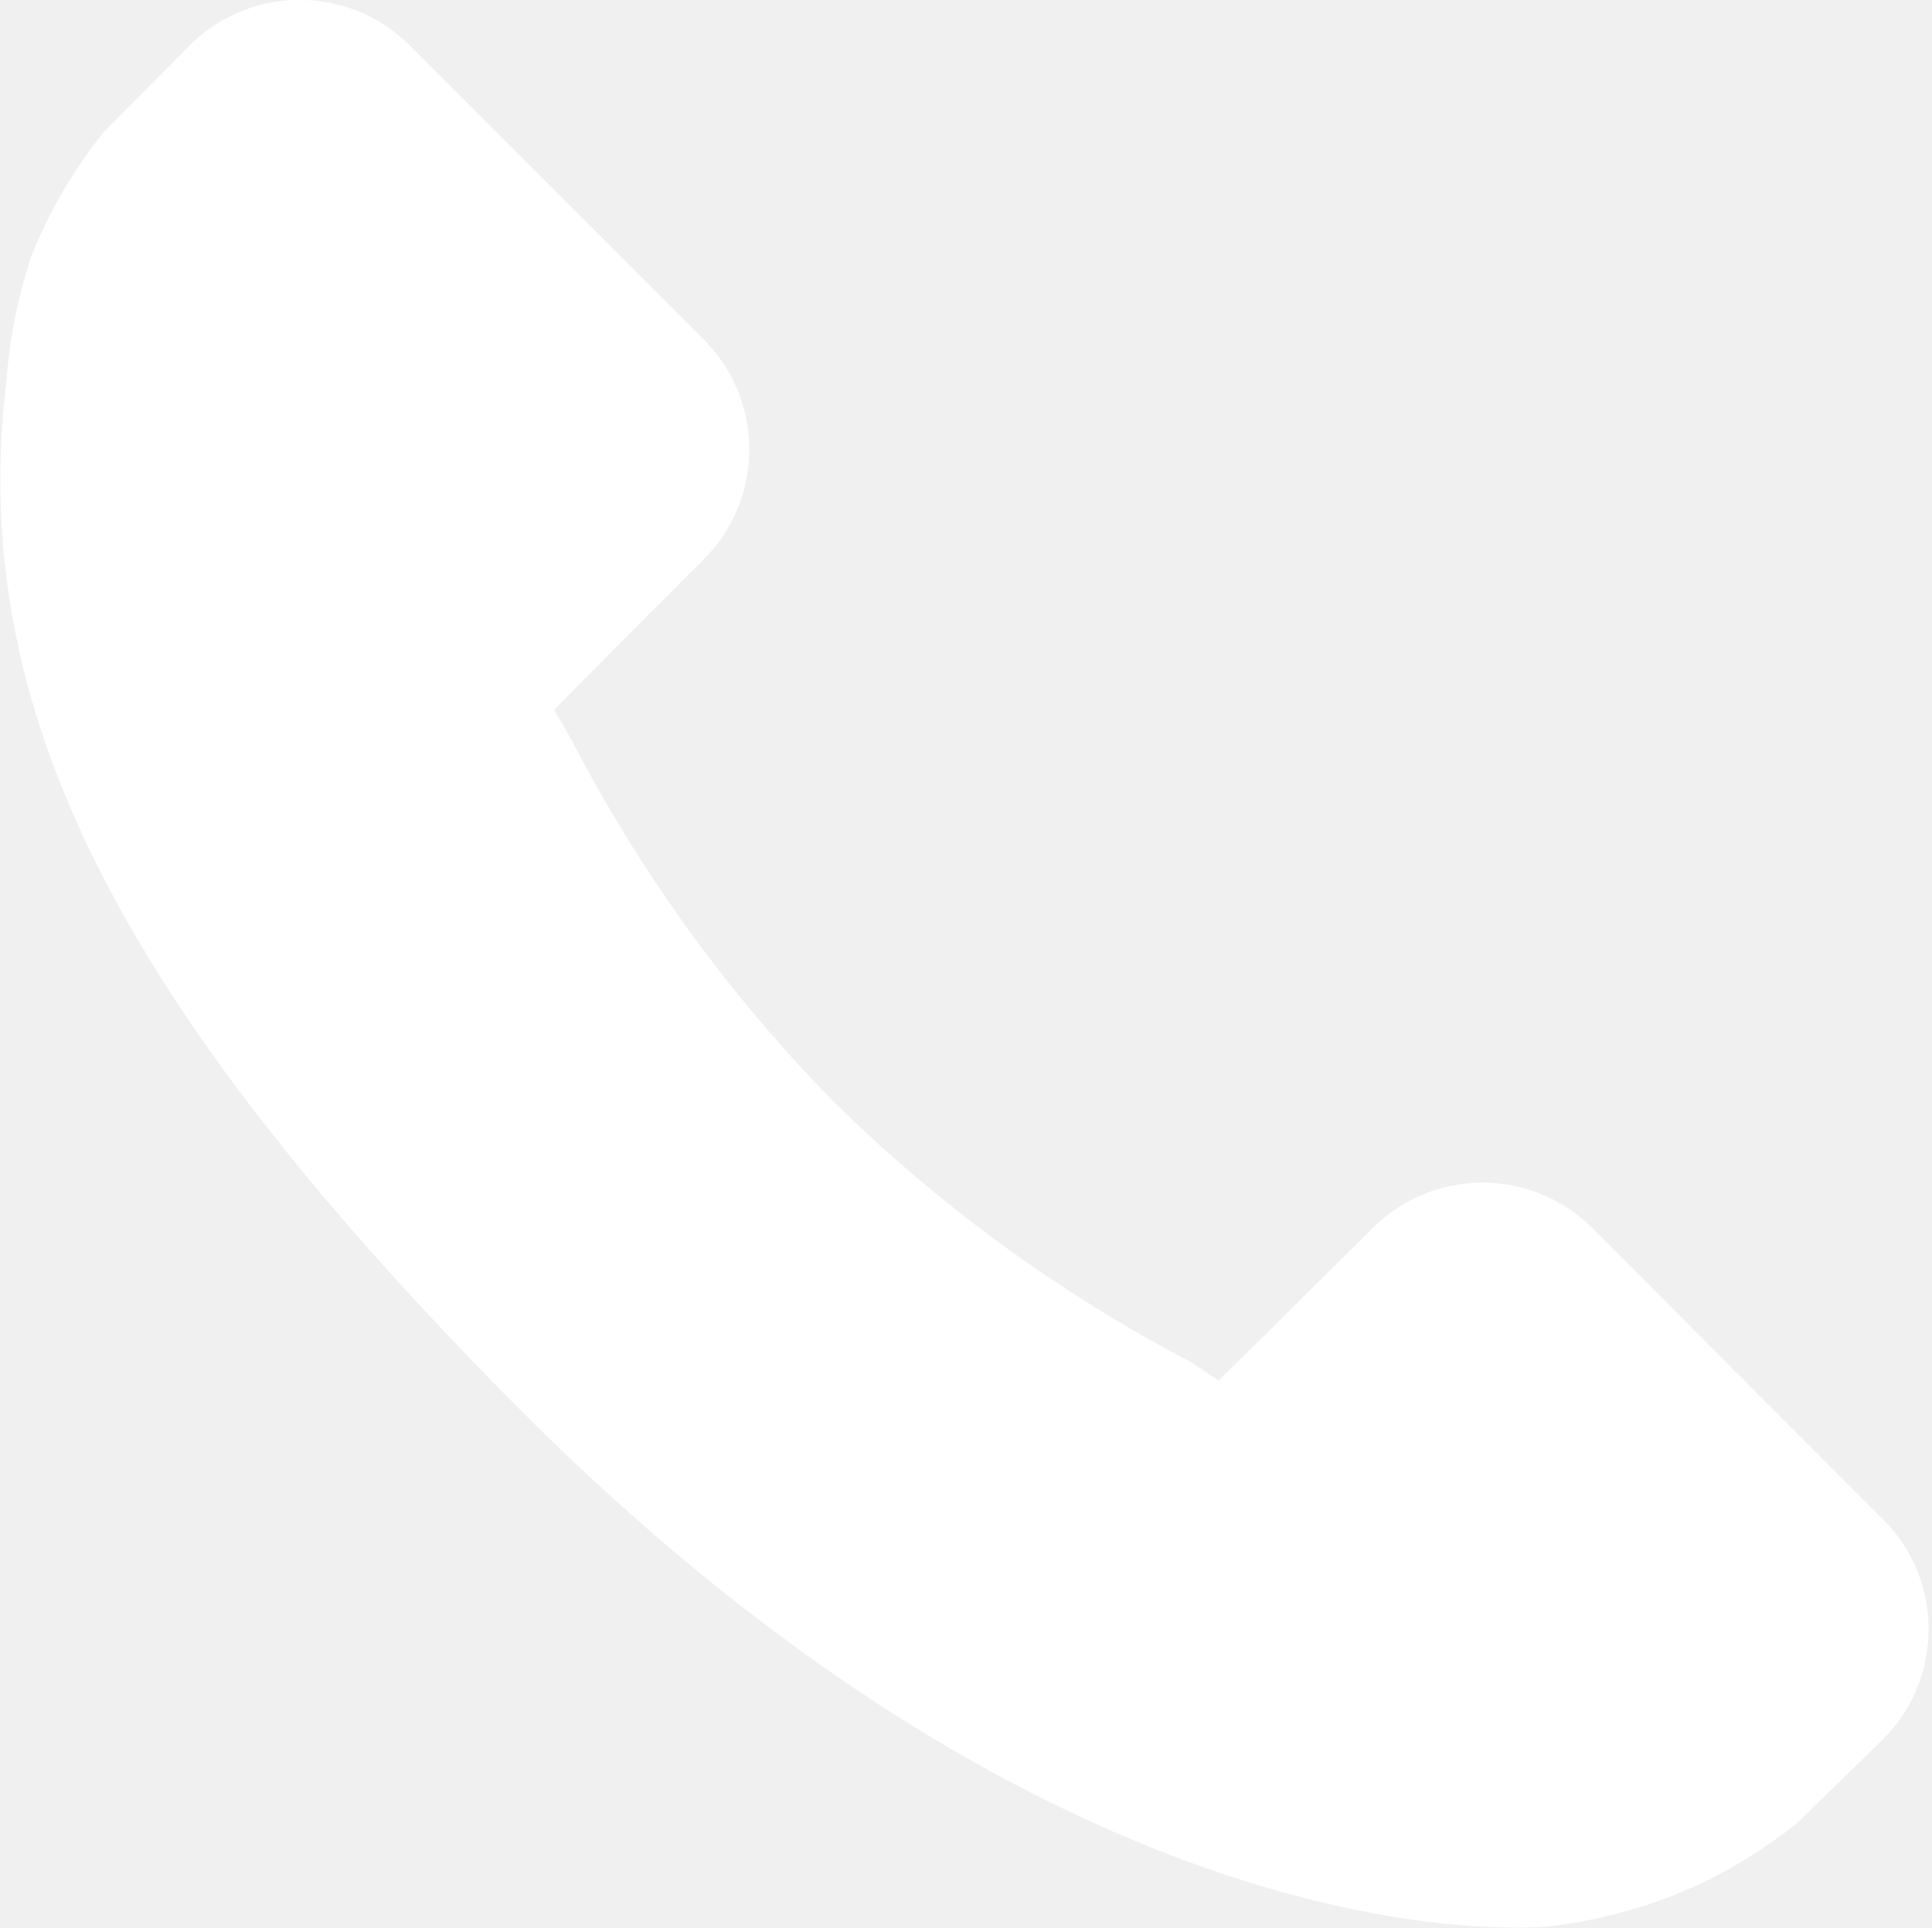
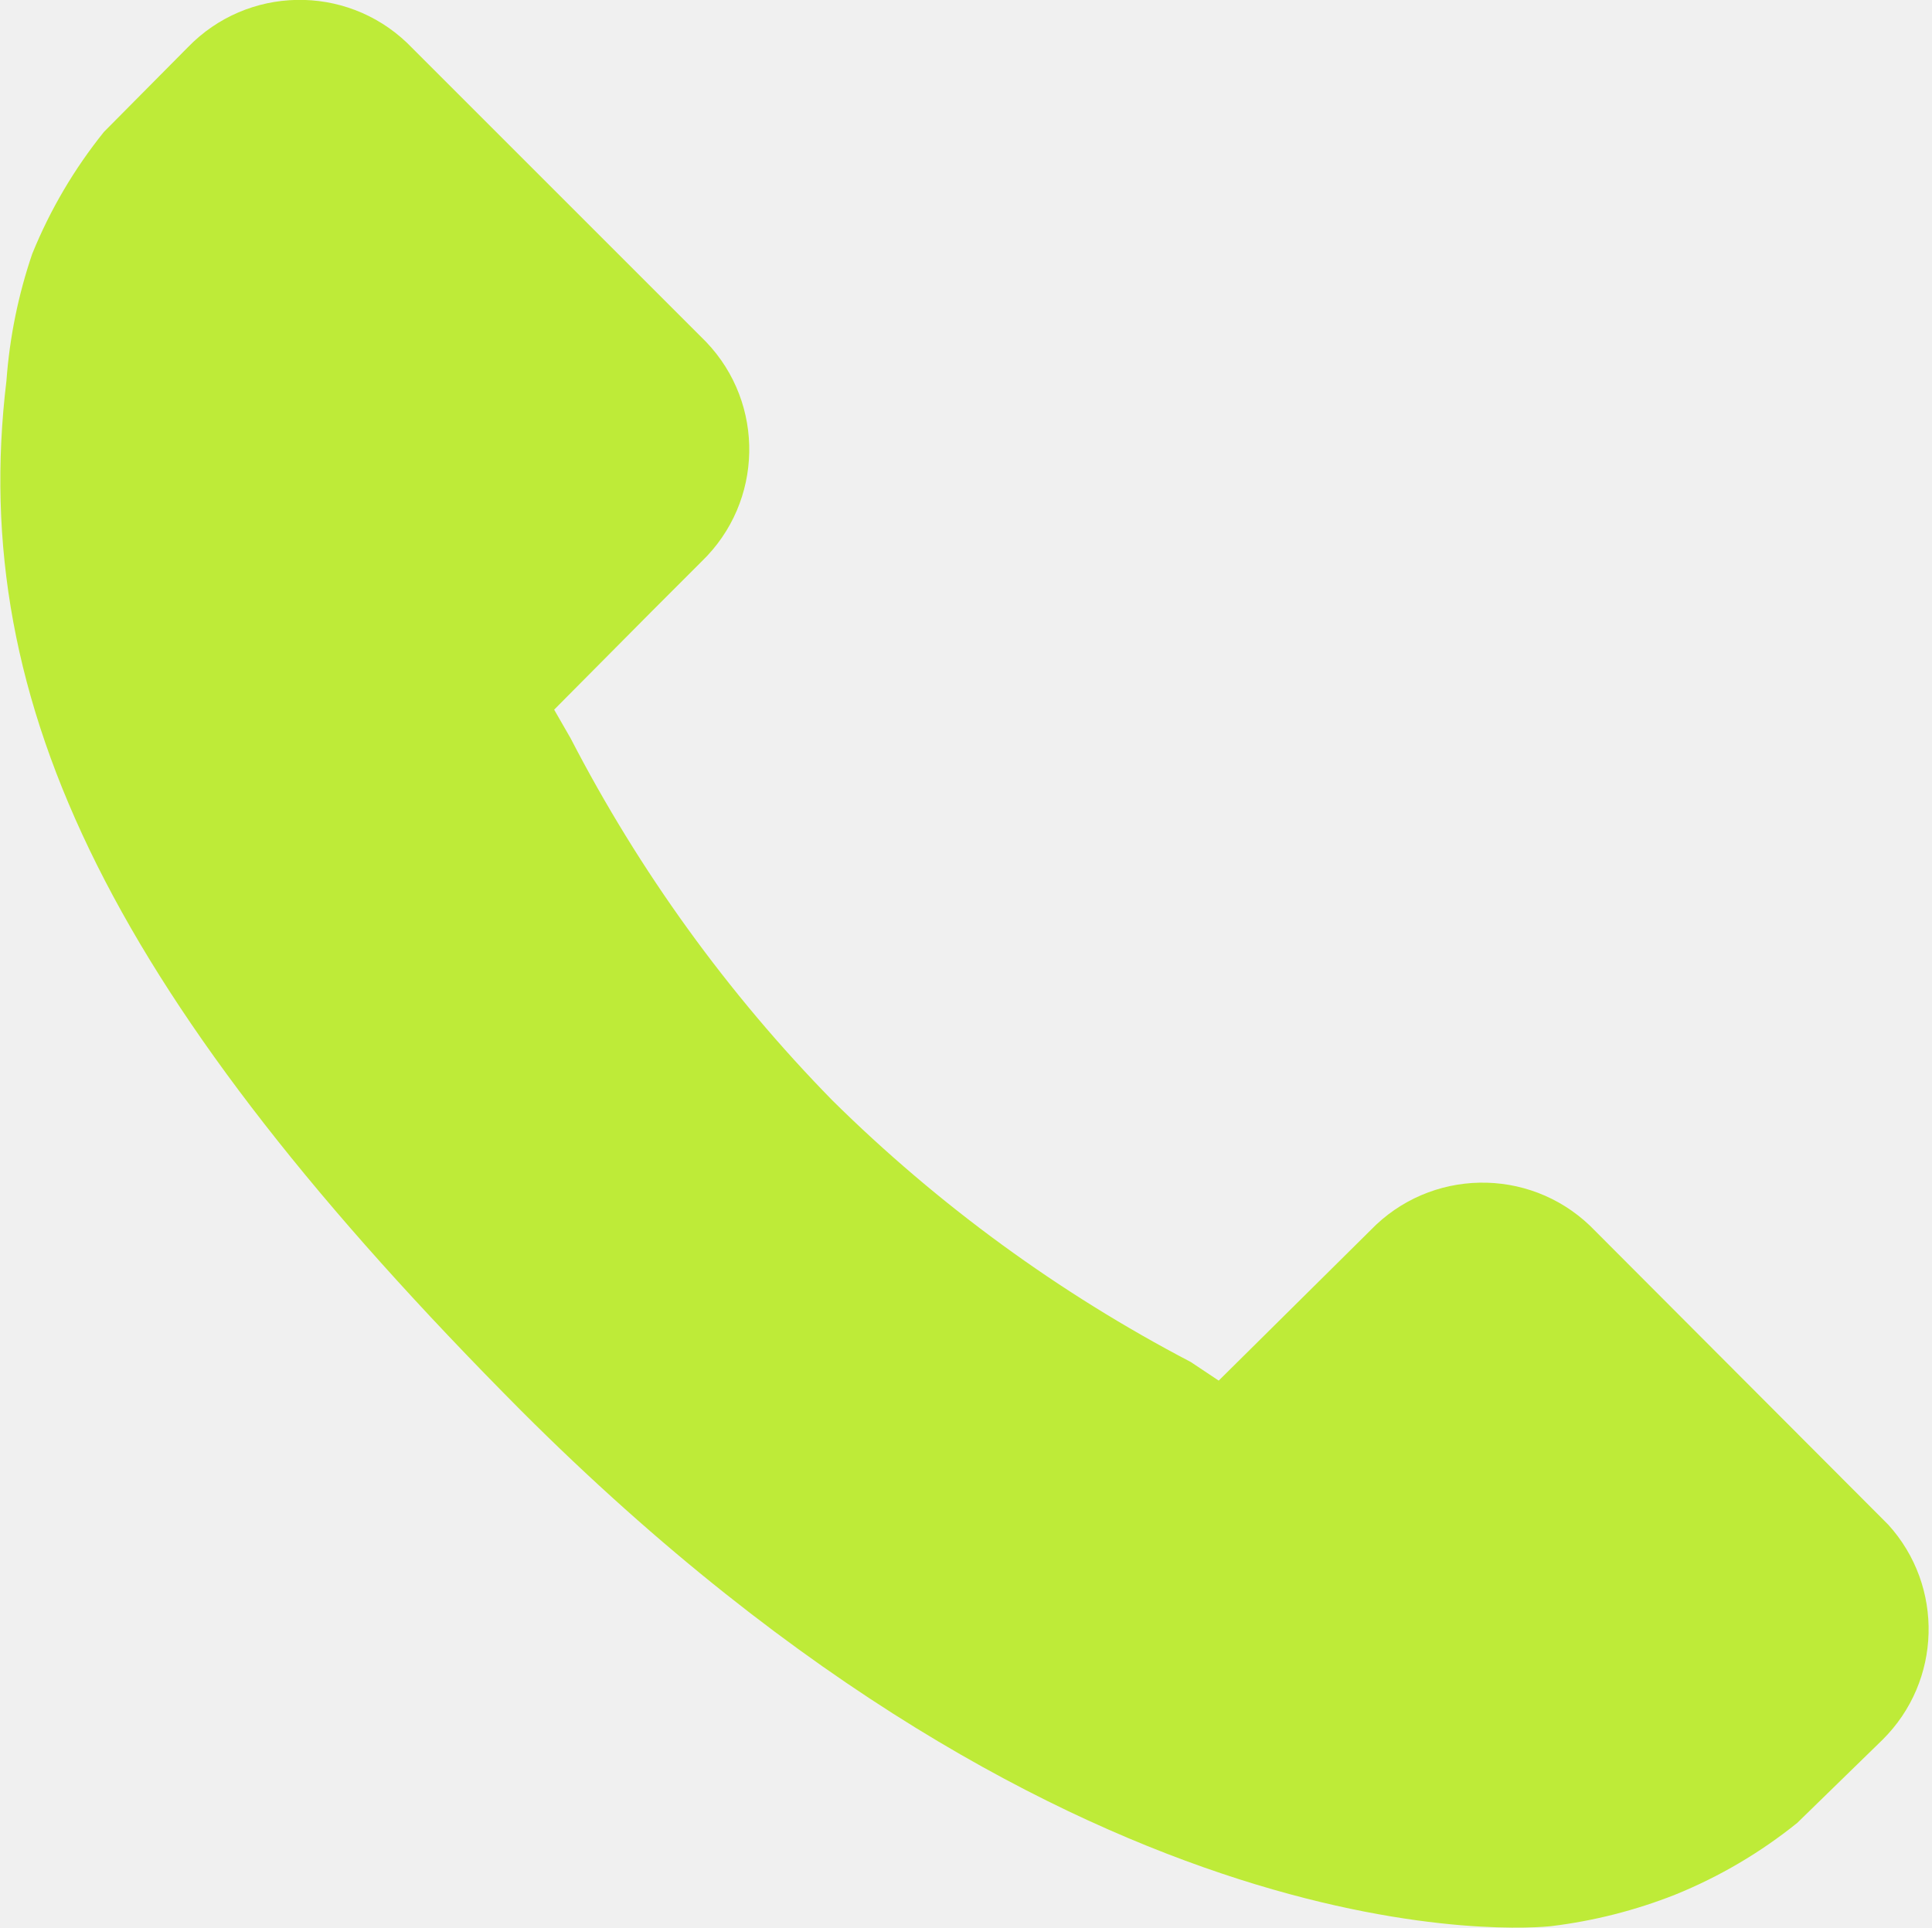
<svg xmlns="http://www.w3.org/2000/svg" viewBox="0 0 26.95 26.89">
  <defs>
-     <style>.cls-1{fill:#fff;}</style>
+     <style>.cls-1{fill:#beeb38;}</style>
  </defs>
  <g id="Слой_2" data-name="Слой 2">
    <g id="Capa_1" data-name="Capa 1">
      <path class="cls-1" d="M26.34,21.27,22.18,17.1a2.17,2.17,0,0,0-3.06.06L17,19.26,16.61,19a20.86,20.86,0,0,1-5-3.65,21,21,0,0,1-3.65-5.05l-.23-.4L9.1,8.52l.69-.69a2.17,2.17,0,0,0,.06-3.06L5.68.6A2.17,2.17,0,0,0,2.62.66L1.45,1.84l0,0a6.78,6.78,0,0,0-1,1.7A7.07,7.07,0,0,0,.09,5.31C-.46,9.86,1.62,14,7.27,19.68c7.81,7.81,14.1,7.22,14.37,7.19a7,7,0,0,0,1.73-.44,6.76,6.76,0,0,0,1.7-1l0,0,1.19-1.16A2.17,2.17,0,0,0,26.34,21.27Z" />
    </g>
  </g>
</svg>
